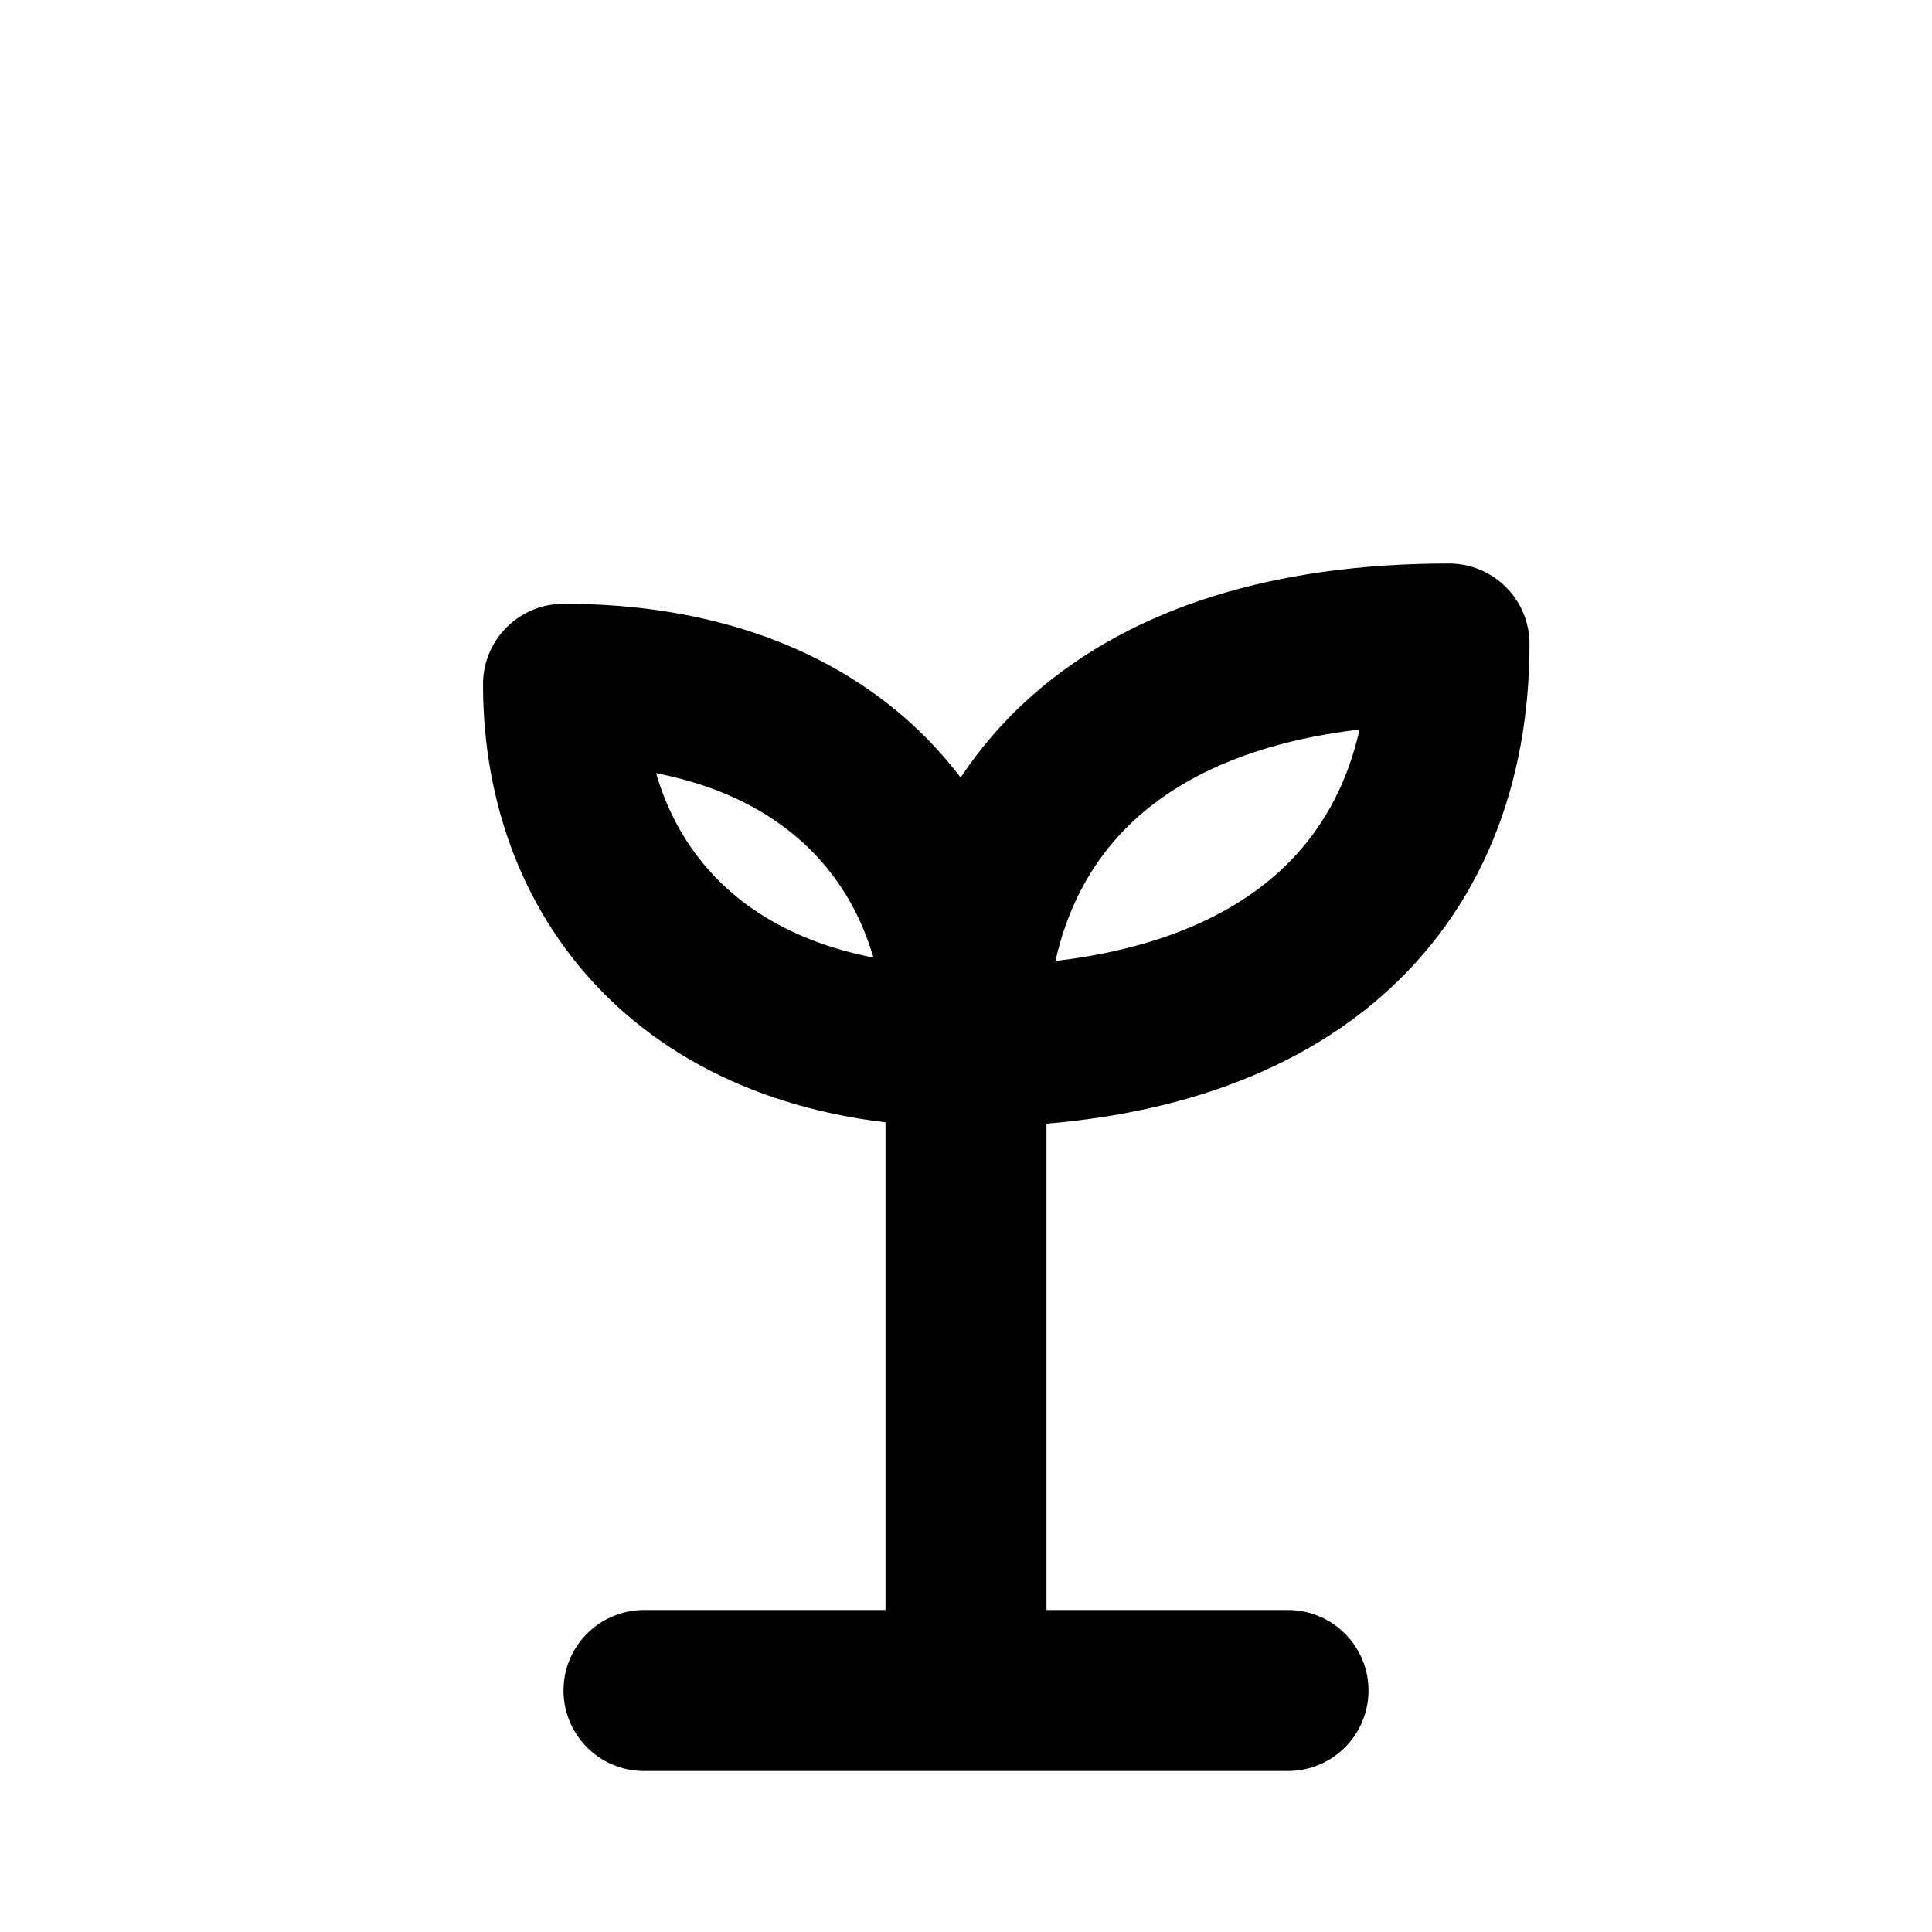
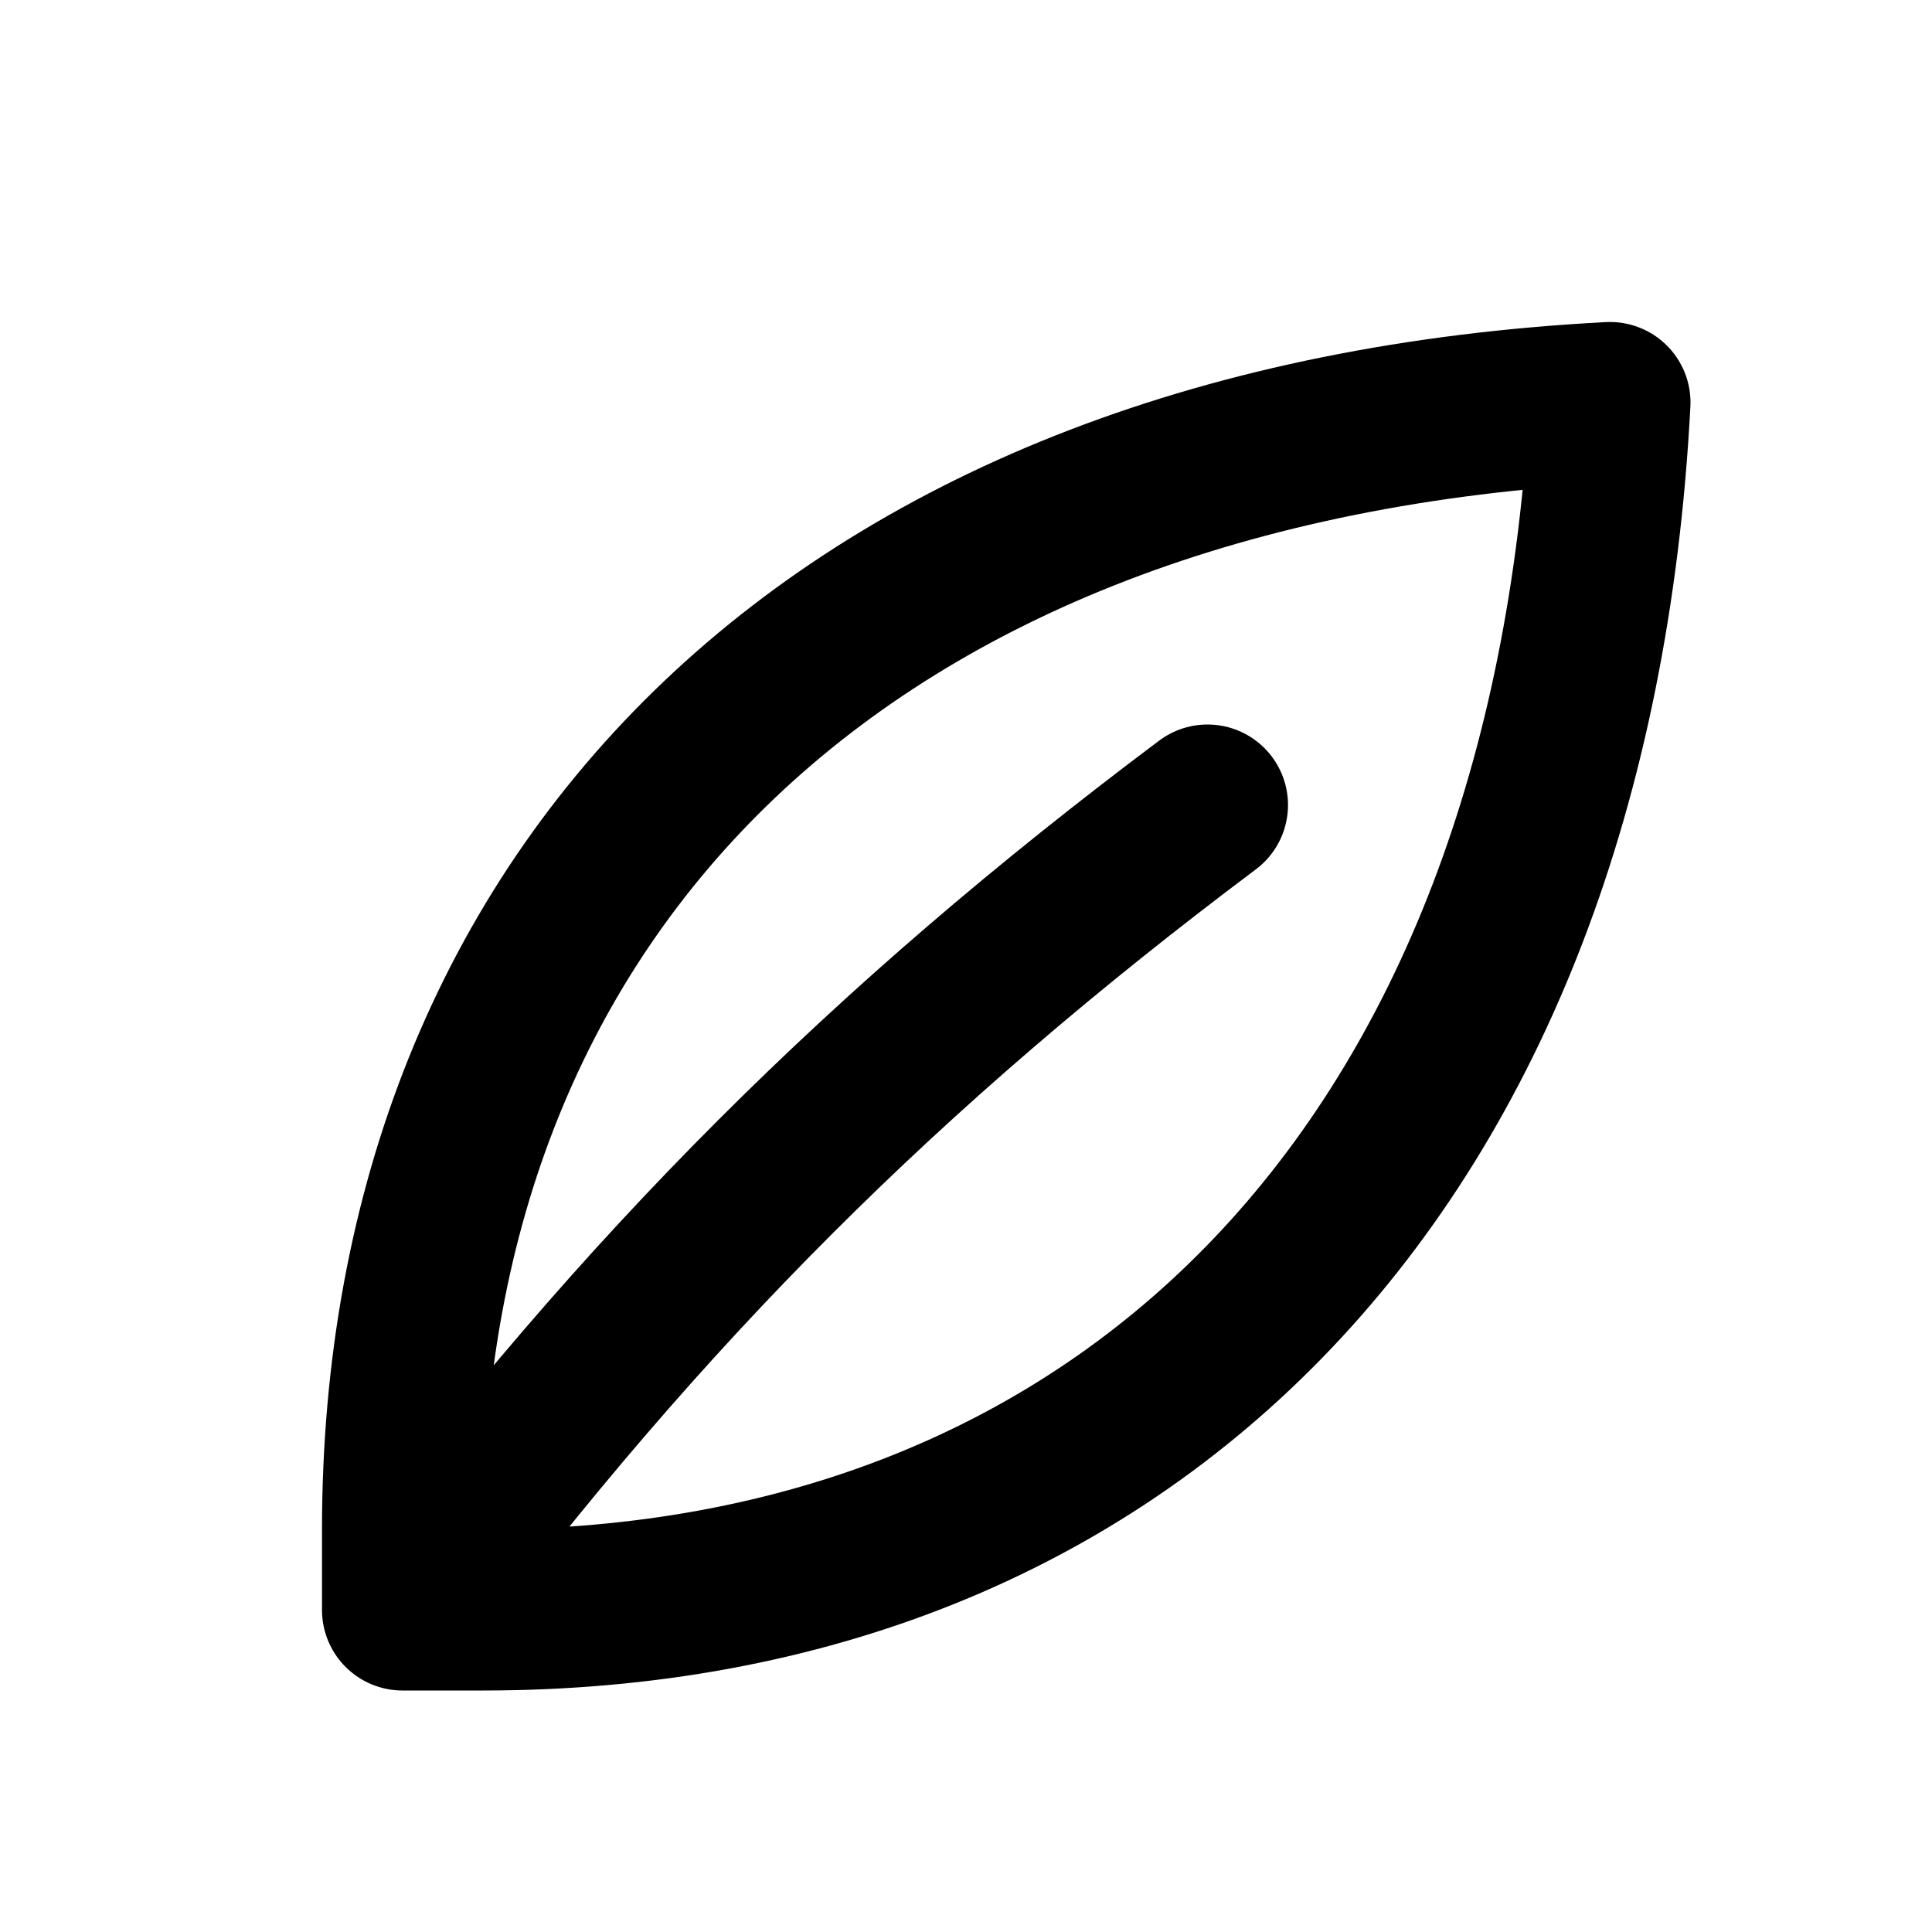
<svg xmlns="http://www.w3.org/2000/svg" fill="none" viewBox="0 0 24 24" stroke="currentColor">
-   <path stroke-linecap="round" stroke-linejoin="round" stroke-width="2" d="M12 21v-8m0 0c0-3 2-5 6-5 0 3-2 5-6 5zm0 0c0-2.5-1.7-4.5-5-4.5 0 2.5 1.7 4.5 5 4.5zM8 21h8" />
+   <path stroke-linecap="round" stroke-linejoin="round" stroke-width="2" d="M5 19c0-8 5.5-13.5 15-14-.5 9.5-6 15-14 15H5v-1zm0 1c3-4 6-7 10-10" />
</svg>
